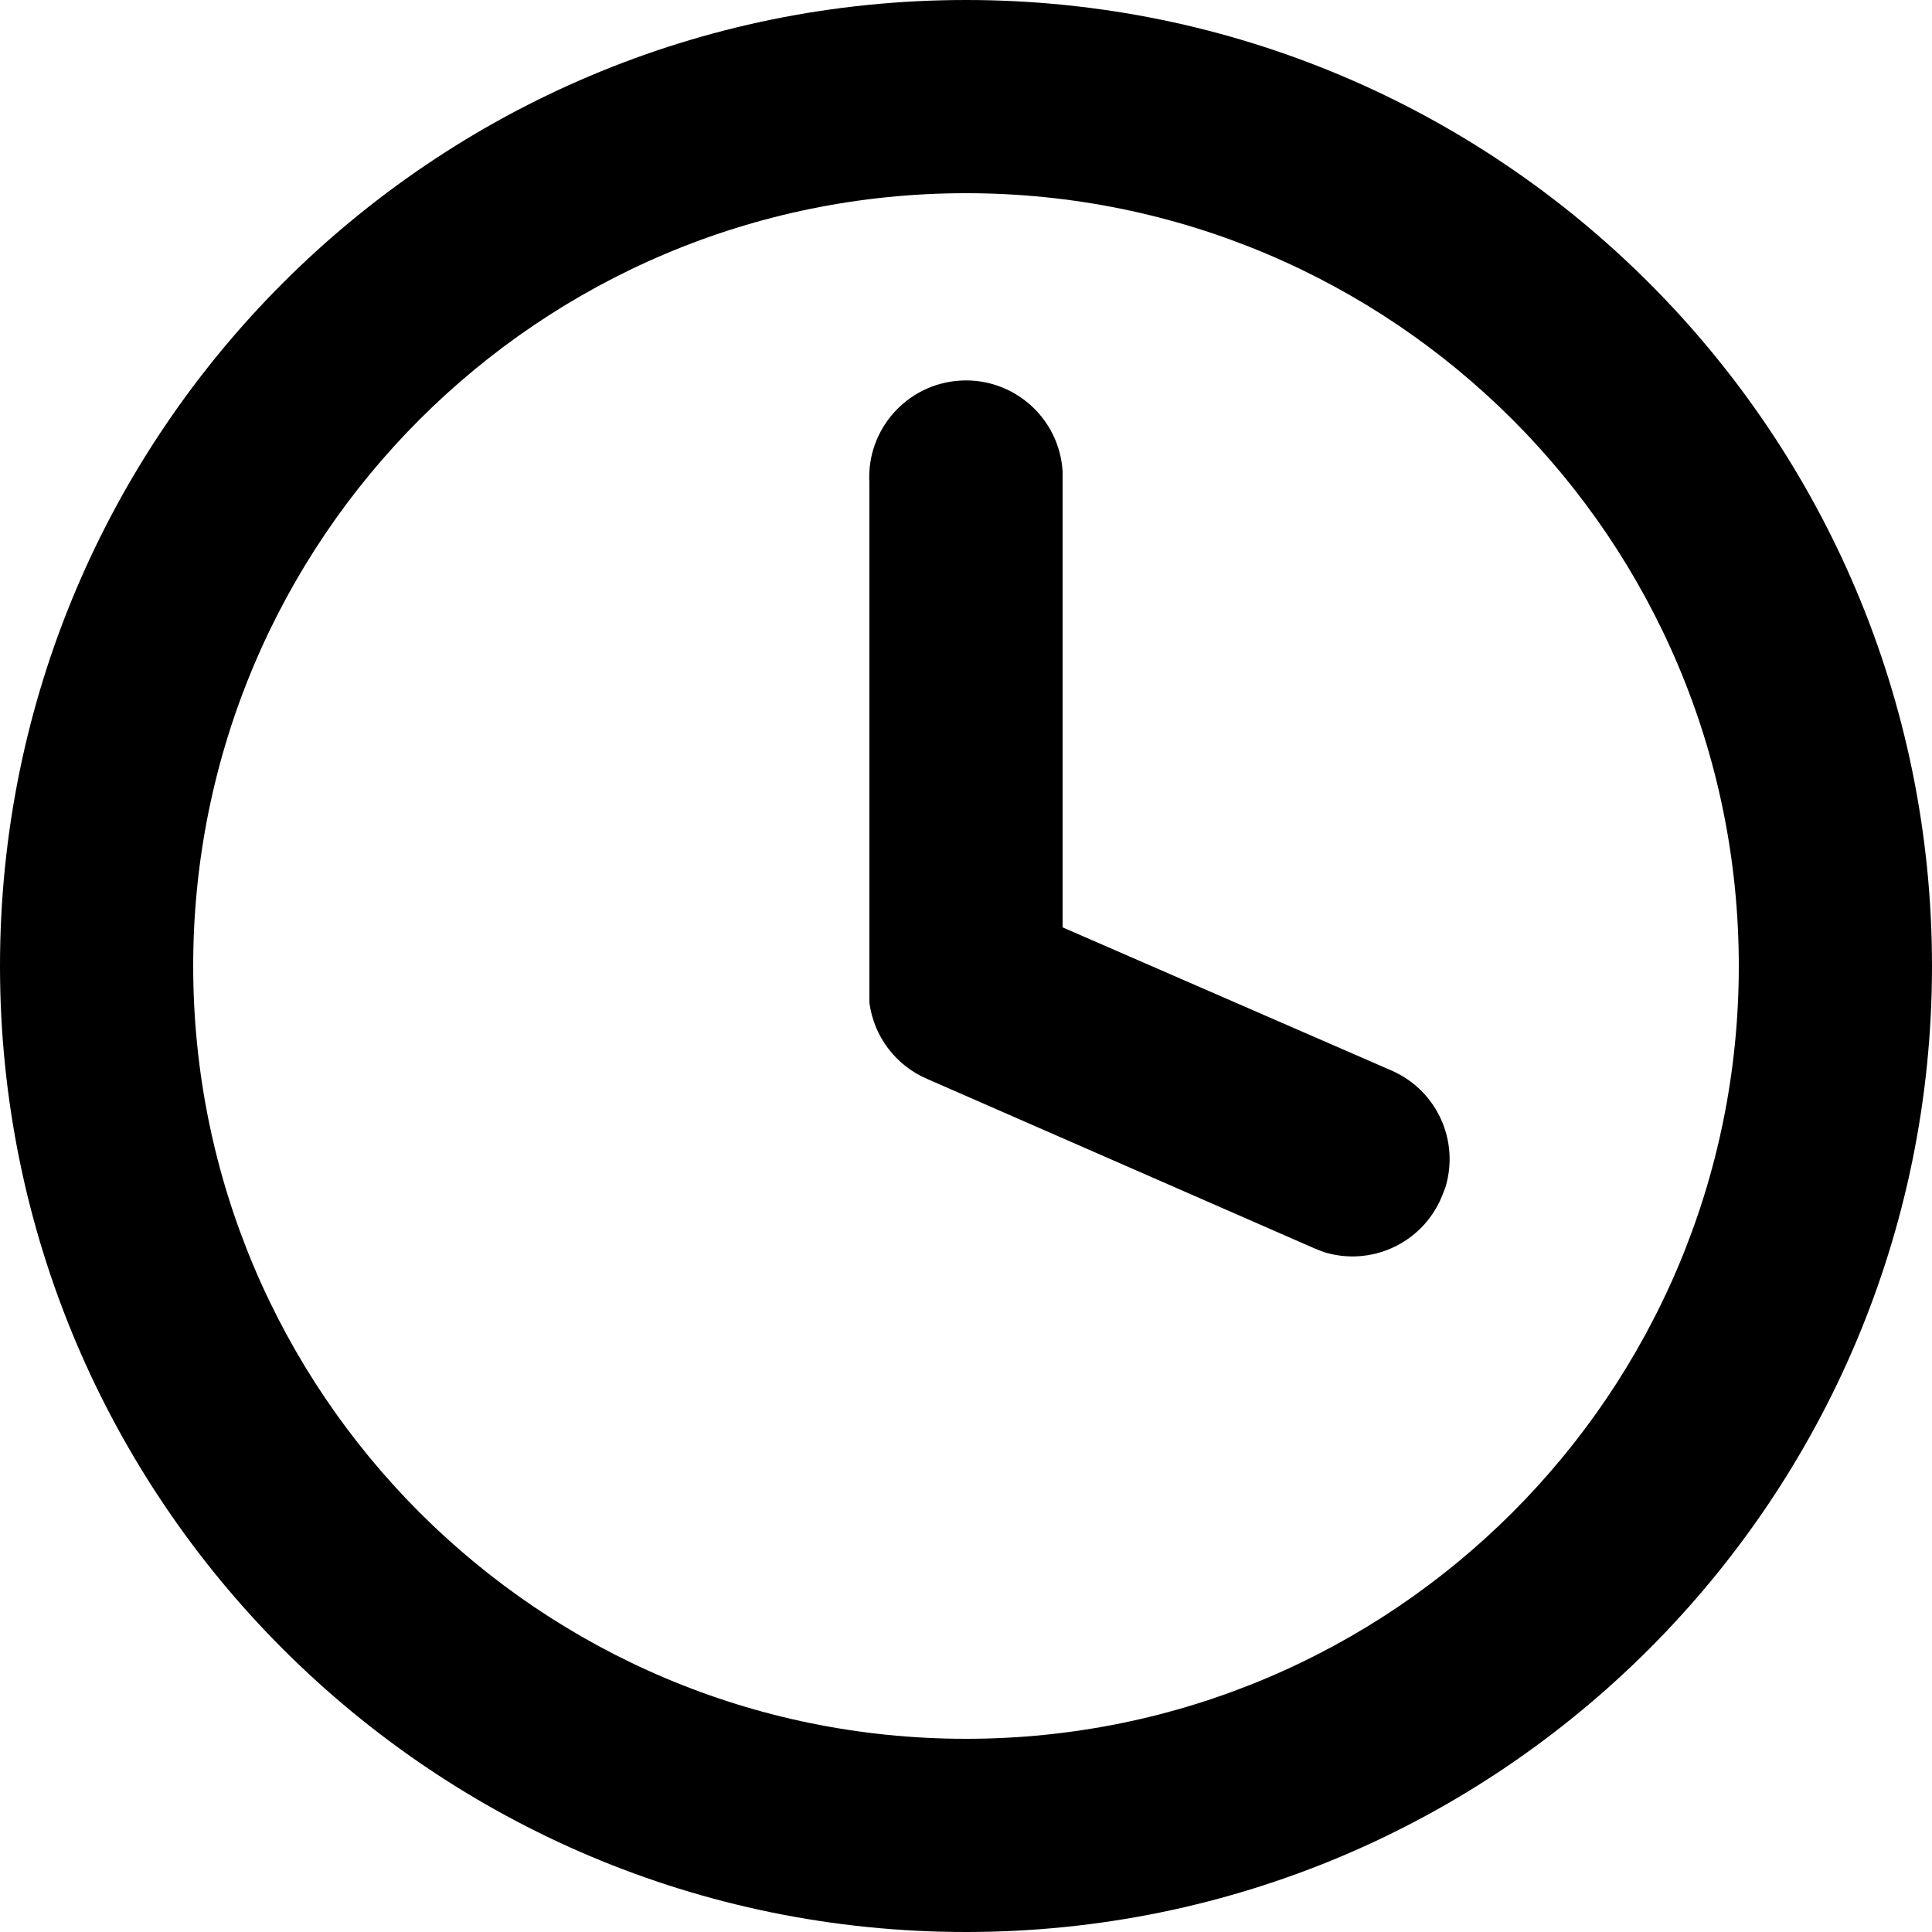
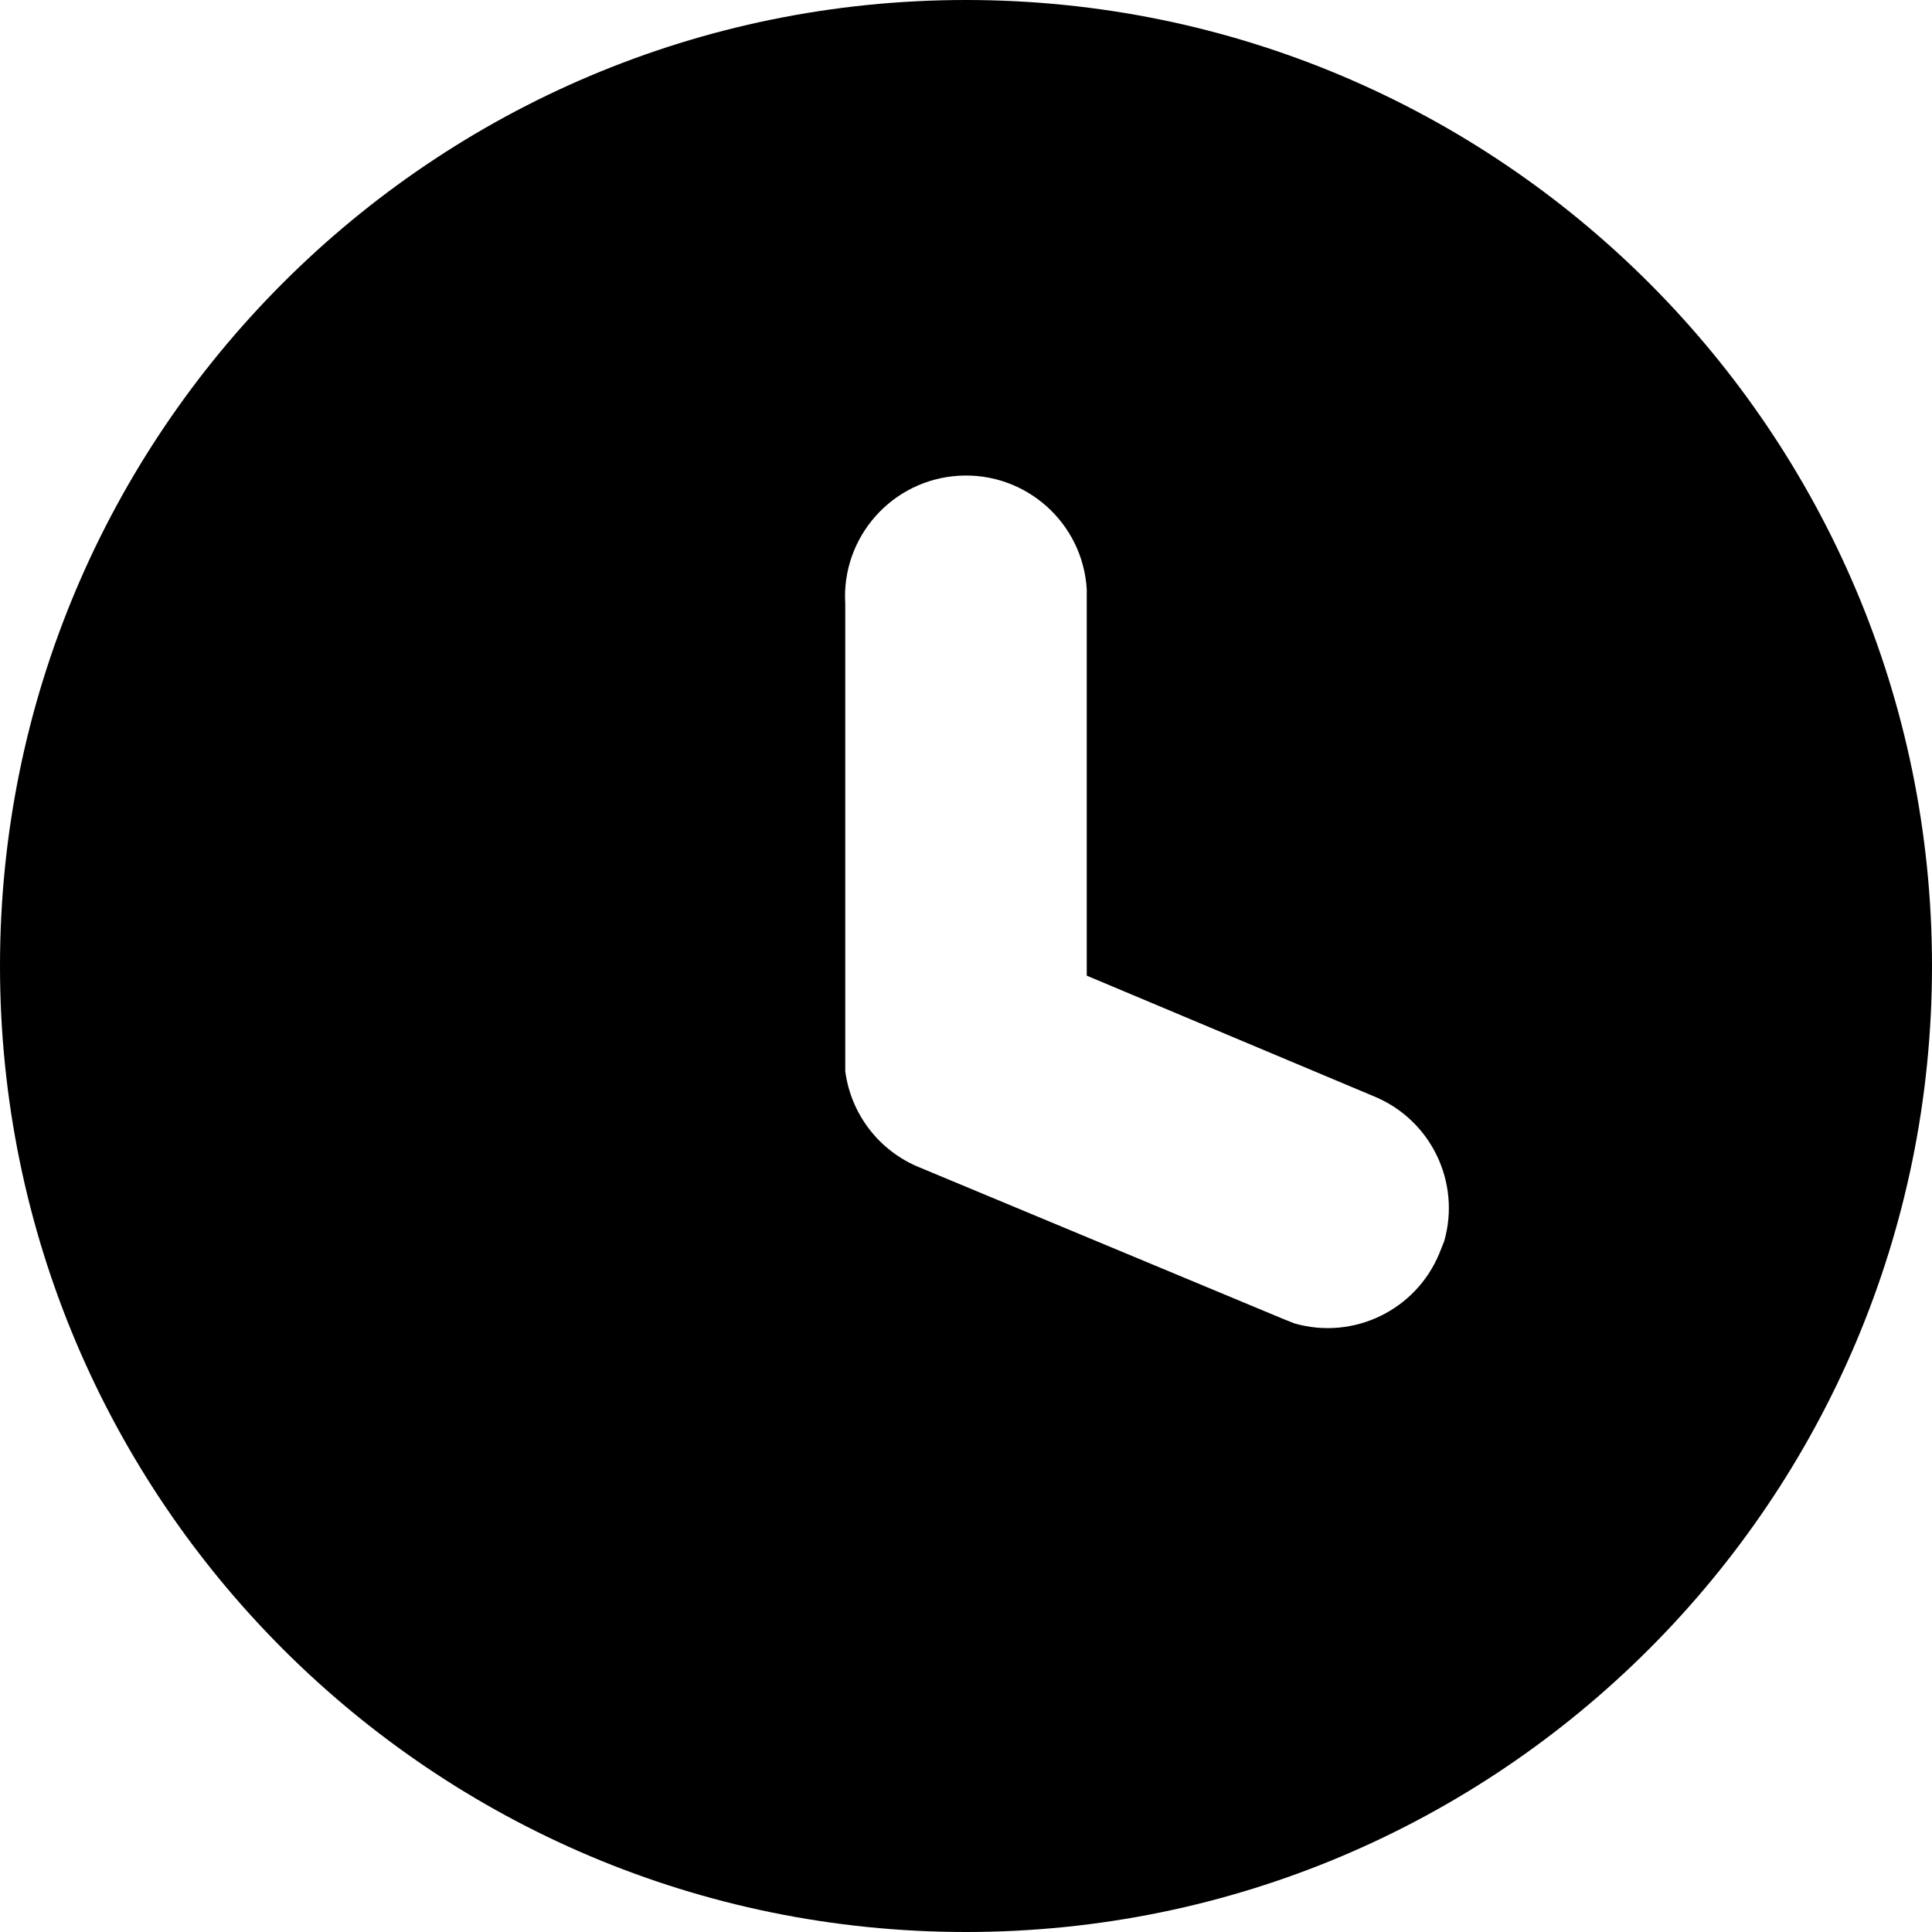
- <svg xmlns="http://www.w3.org/2000/svg" fill="none" viewBox="0 0 20 20">
-   <path fill="currentColor" fill-rule="evenodd" d="M10 0a10 10 0 1 0 0 20 10 10 0 0 0 0-20m0 2a8 8 0 1 1 0 16 8 8 0 0 1 0-16m1 2.88A1 1 0 0 0 9 5v5.38a1 1 0 0 0 .6.79l4 1.75.1.04a1 1 0 0 0 1.22-.56l.04-.1a1 1 0 0 0-.56-1.22L11 9.6V4.88" clip-rule="evenodd" />
+ <svg xmlns="http://www.w3.org/2000/svg" fill="none" viewBox="0 0 16 16">
+   <path fill="currentColor" fill-rule="evenodd" d="M8 16A8 8 0 1 0 8 0a8 8 0 0 0 0 16M9 4.88A1 1 0 0 0 7 5v3.87a1 1 0 0 0 .62.8l3 1.25.1.04a1 1 0 0 0 1.2-.58l.04-.1a1 1 0 0 0-.58-1.2L9 8.08z" clip-rule="evenodd" />
</svg>
